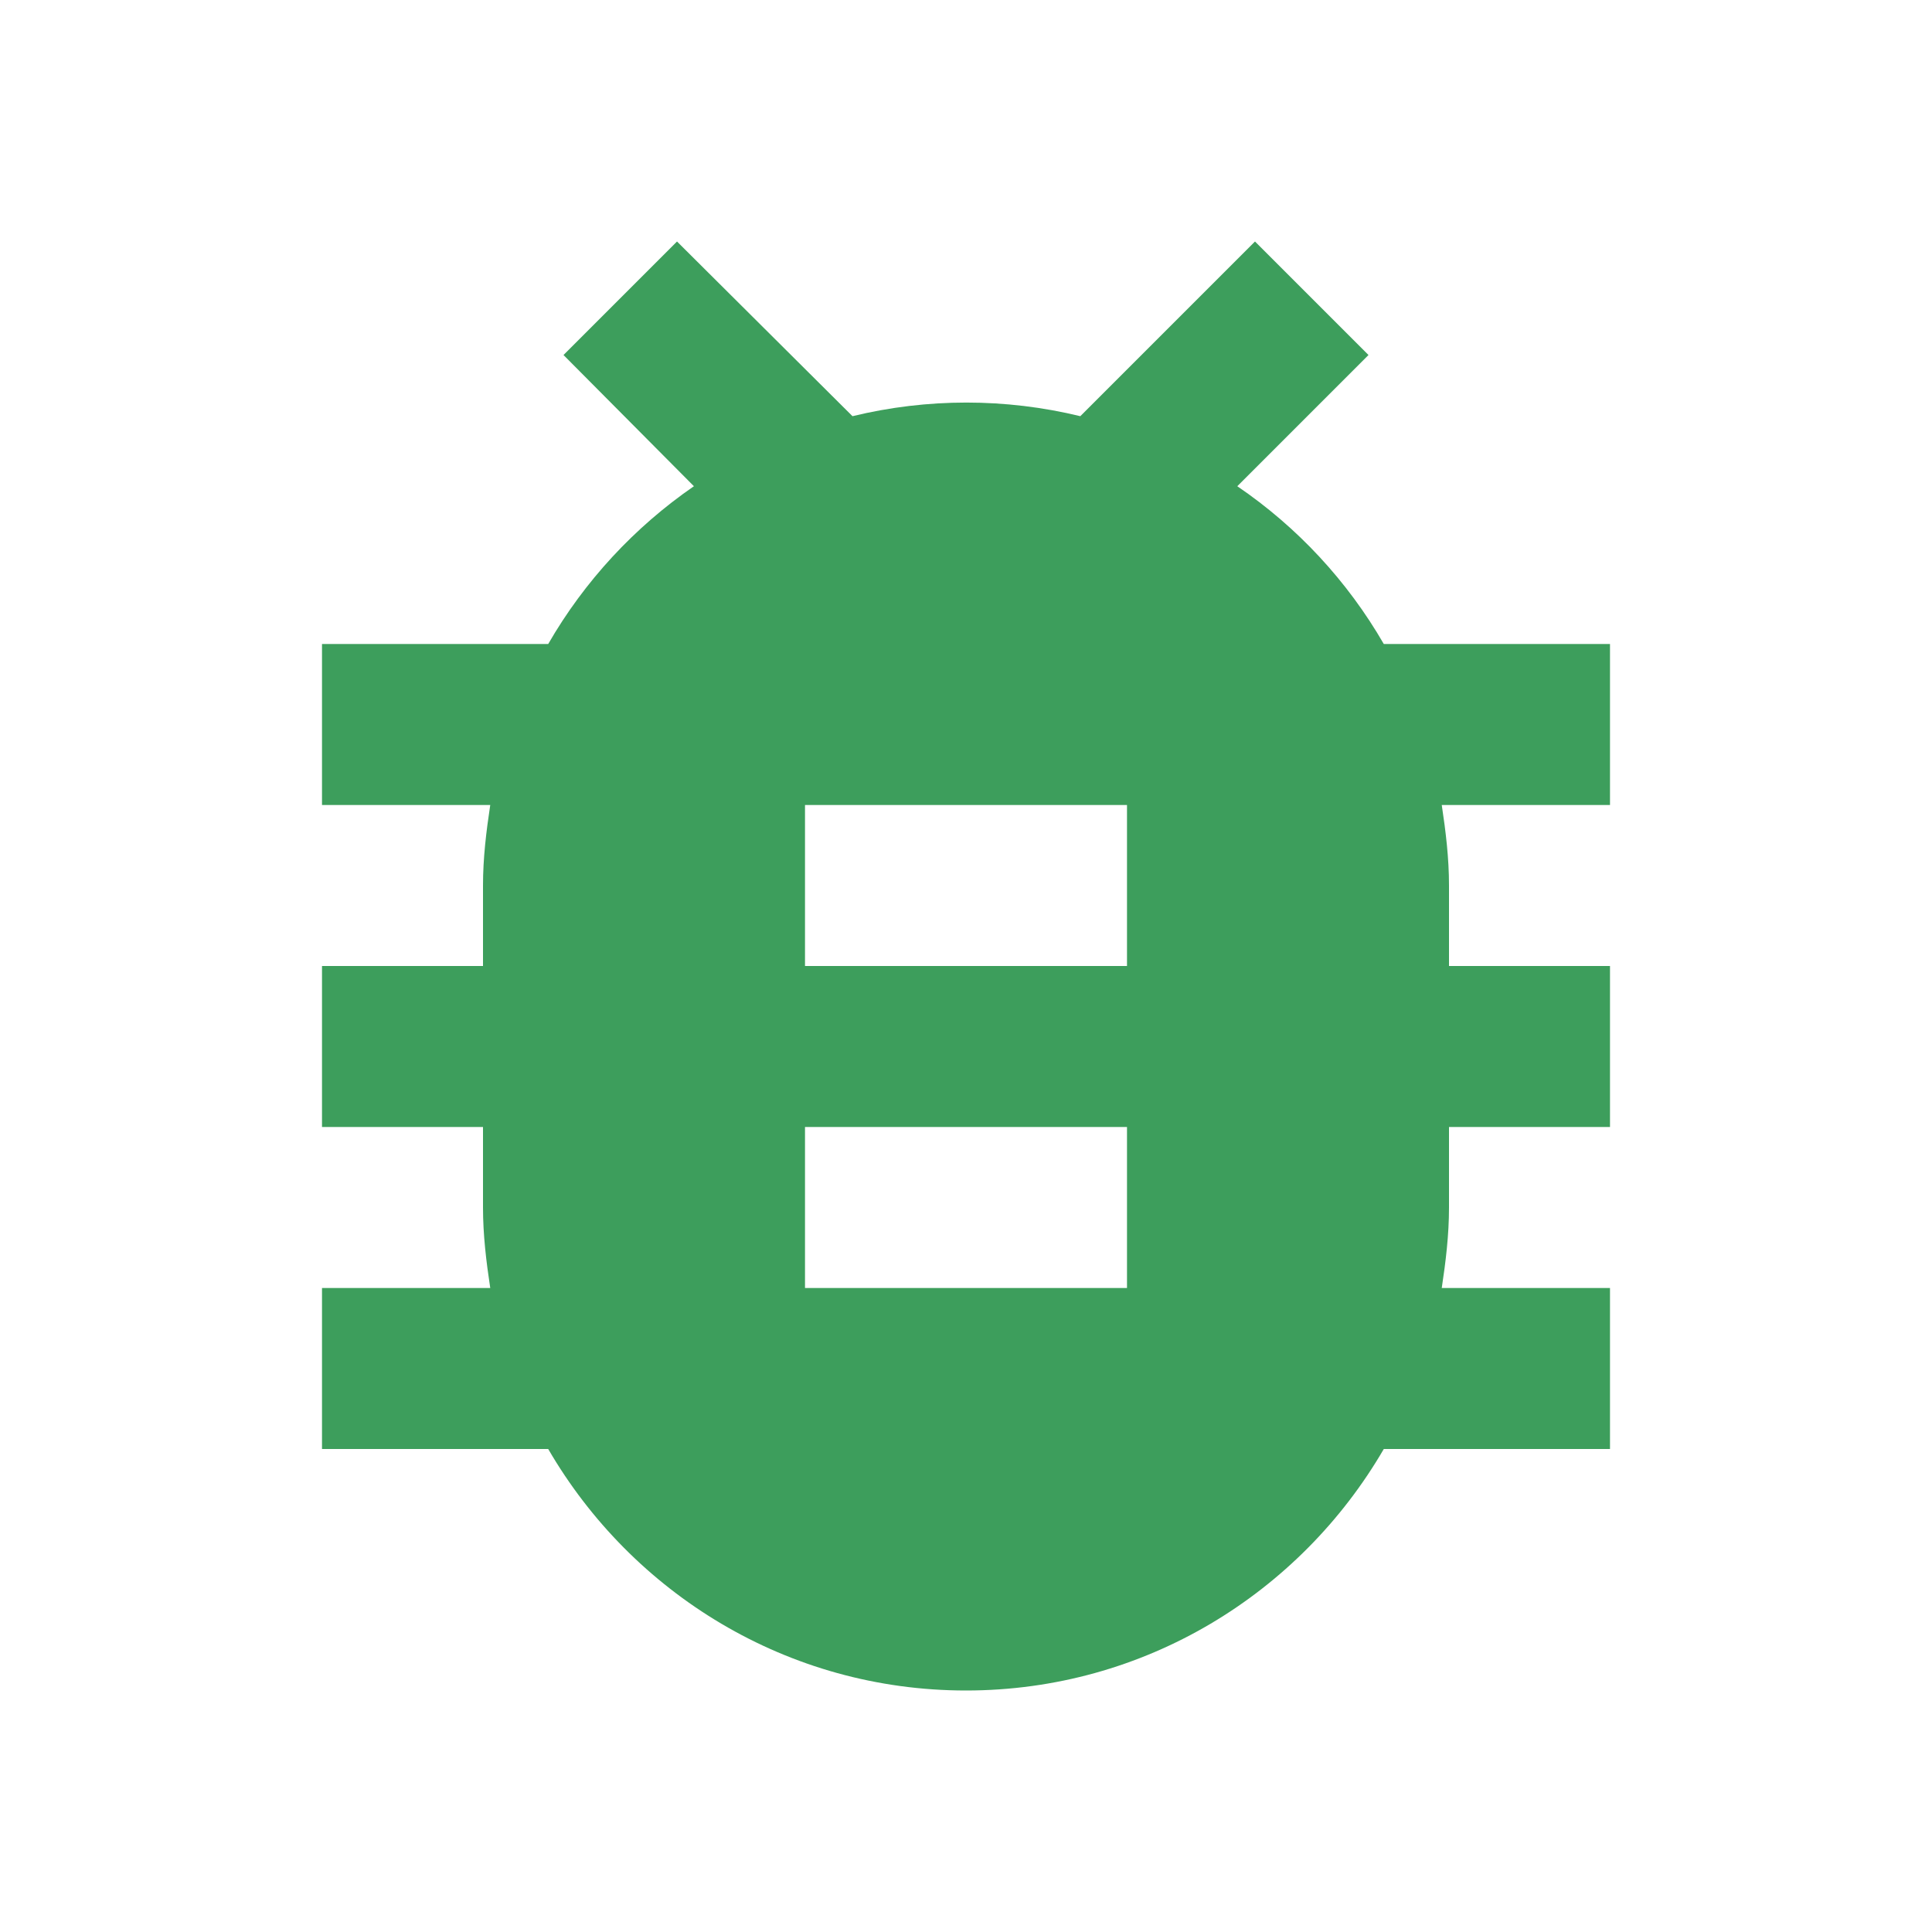
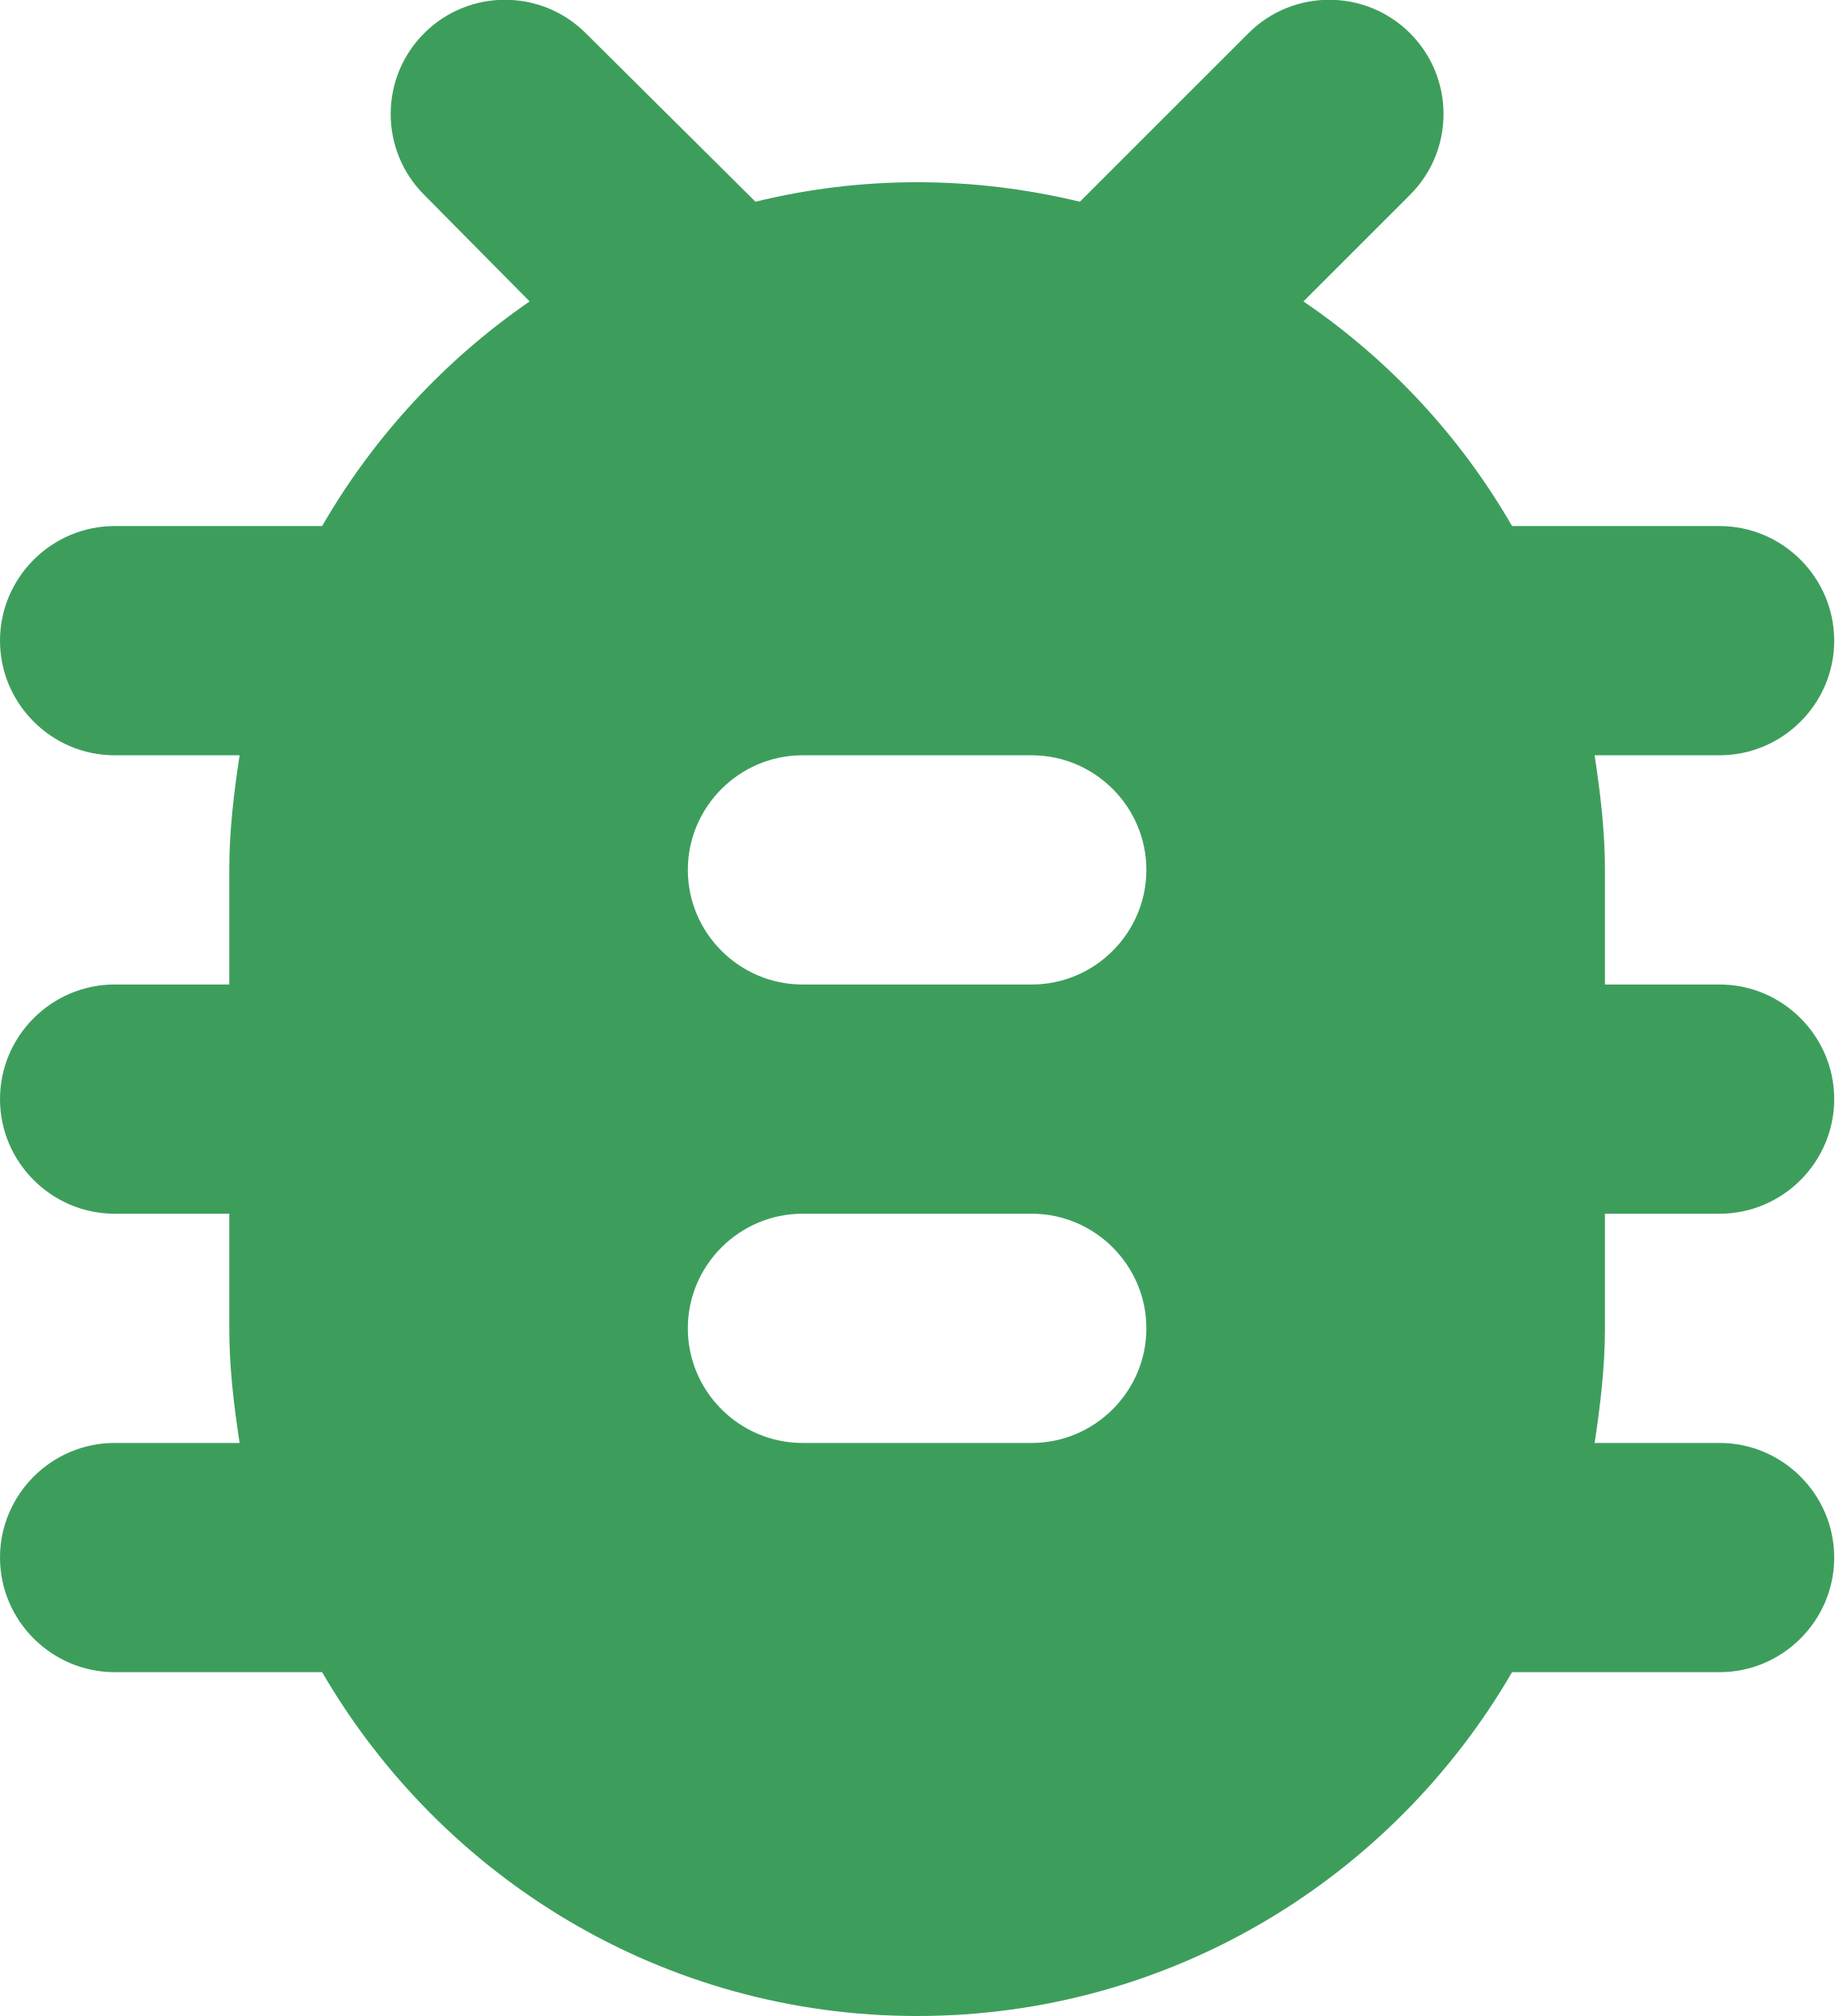
- <svg xmlns="http://www.w3.org/2000/svg" width="1em" height="1em" viewBox="0 0 24 24">
-   <path fill="#3d9e5c" d="M14 12h-4v-2h4m0 6h-4v-2h4m6-6h-2.81a6 6 0 0 0-1.82-1.96L17 4.41L15.59 3l-2.17 2.17a6 6 0 0 0-2.83 0L8.41 3L7 4.41l1.62 1.63C7.88 6.55 7.26 7.22 6.81 8H4v2h2.09c-.05.33-.09.66-.09 1v1H4v2h2v1c0 .34.04.67.09 1H4v2h2.81c1.04 1.79 2.97 3 5.19 3s4.15-1.21 5.19-3H20v-2h-2.09c.05-.33.09-.66.09-1v-1h2v-2h-2v-1c0-.34-.04-.67-.09-1H20z" />
+ <svg xmlns="http://www.w3.org/2000/svg" viewBox="4 3.41 16 17.59">
+   <path fill="#3d9e5c" d="M19 8h-1.81a5.985 5.985 0 0 0-1.82-1.96l.93-.93a.996.996 0 1 0-1.41-1.41l-1.47 1.47C12.96 5.06 12.49 5 12 5s-.96.06-1.41.17L9.11 3.7A.996.996 0 1 0 7.7 5.11l.92.93C7.88 6.55 7.26 7.22 6.81 8H5c-.55 0-1 .45-1 1s.45 1 1 1h1.09c-.05.33-.09.66-.09 1v1H5c-.55 0-1 .45-1 1s.45 1 1 1h1v1c0 .34.04.67.09 1H5c-.55 0-1 .45-1 1s.45 1 1 1h1.81c1.04 1.79 2.97 3 5.19 3s4.15-1.21 5.19-3H19c.55 0 1-.45 1-1s-.45-1-1-1h-1.09c.05-.33.09-.66.09-1v-1h1c.55 0 1-.45 1-1s-.45-1-1-1h-1v-1c0-.34-.04-.67-.09-1H19c.55 0 1-.45 1-1s-.45-1-1-1m-6 8h-2c-.55 0-1-.45-1-1s.45-1 1-1h2c.55 0 1 .45 1 1s-.45 1-1 1m0-4h-2c-.55 0-1-.45-1-1s.45-1 1-1h2c.55 0 1 .45 1 1s-.45 1-1 1" />
</svg>
